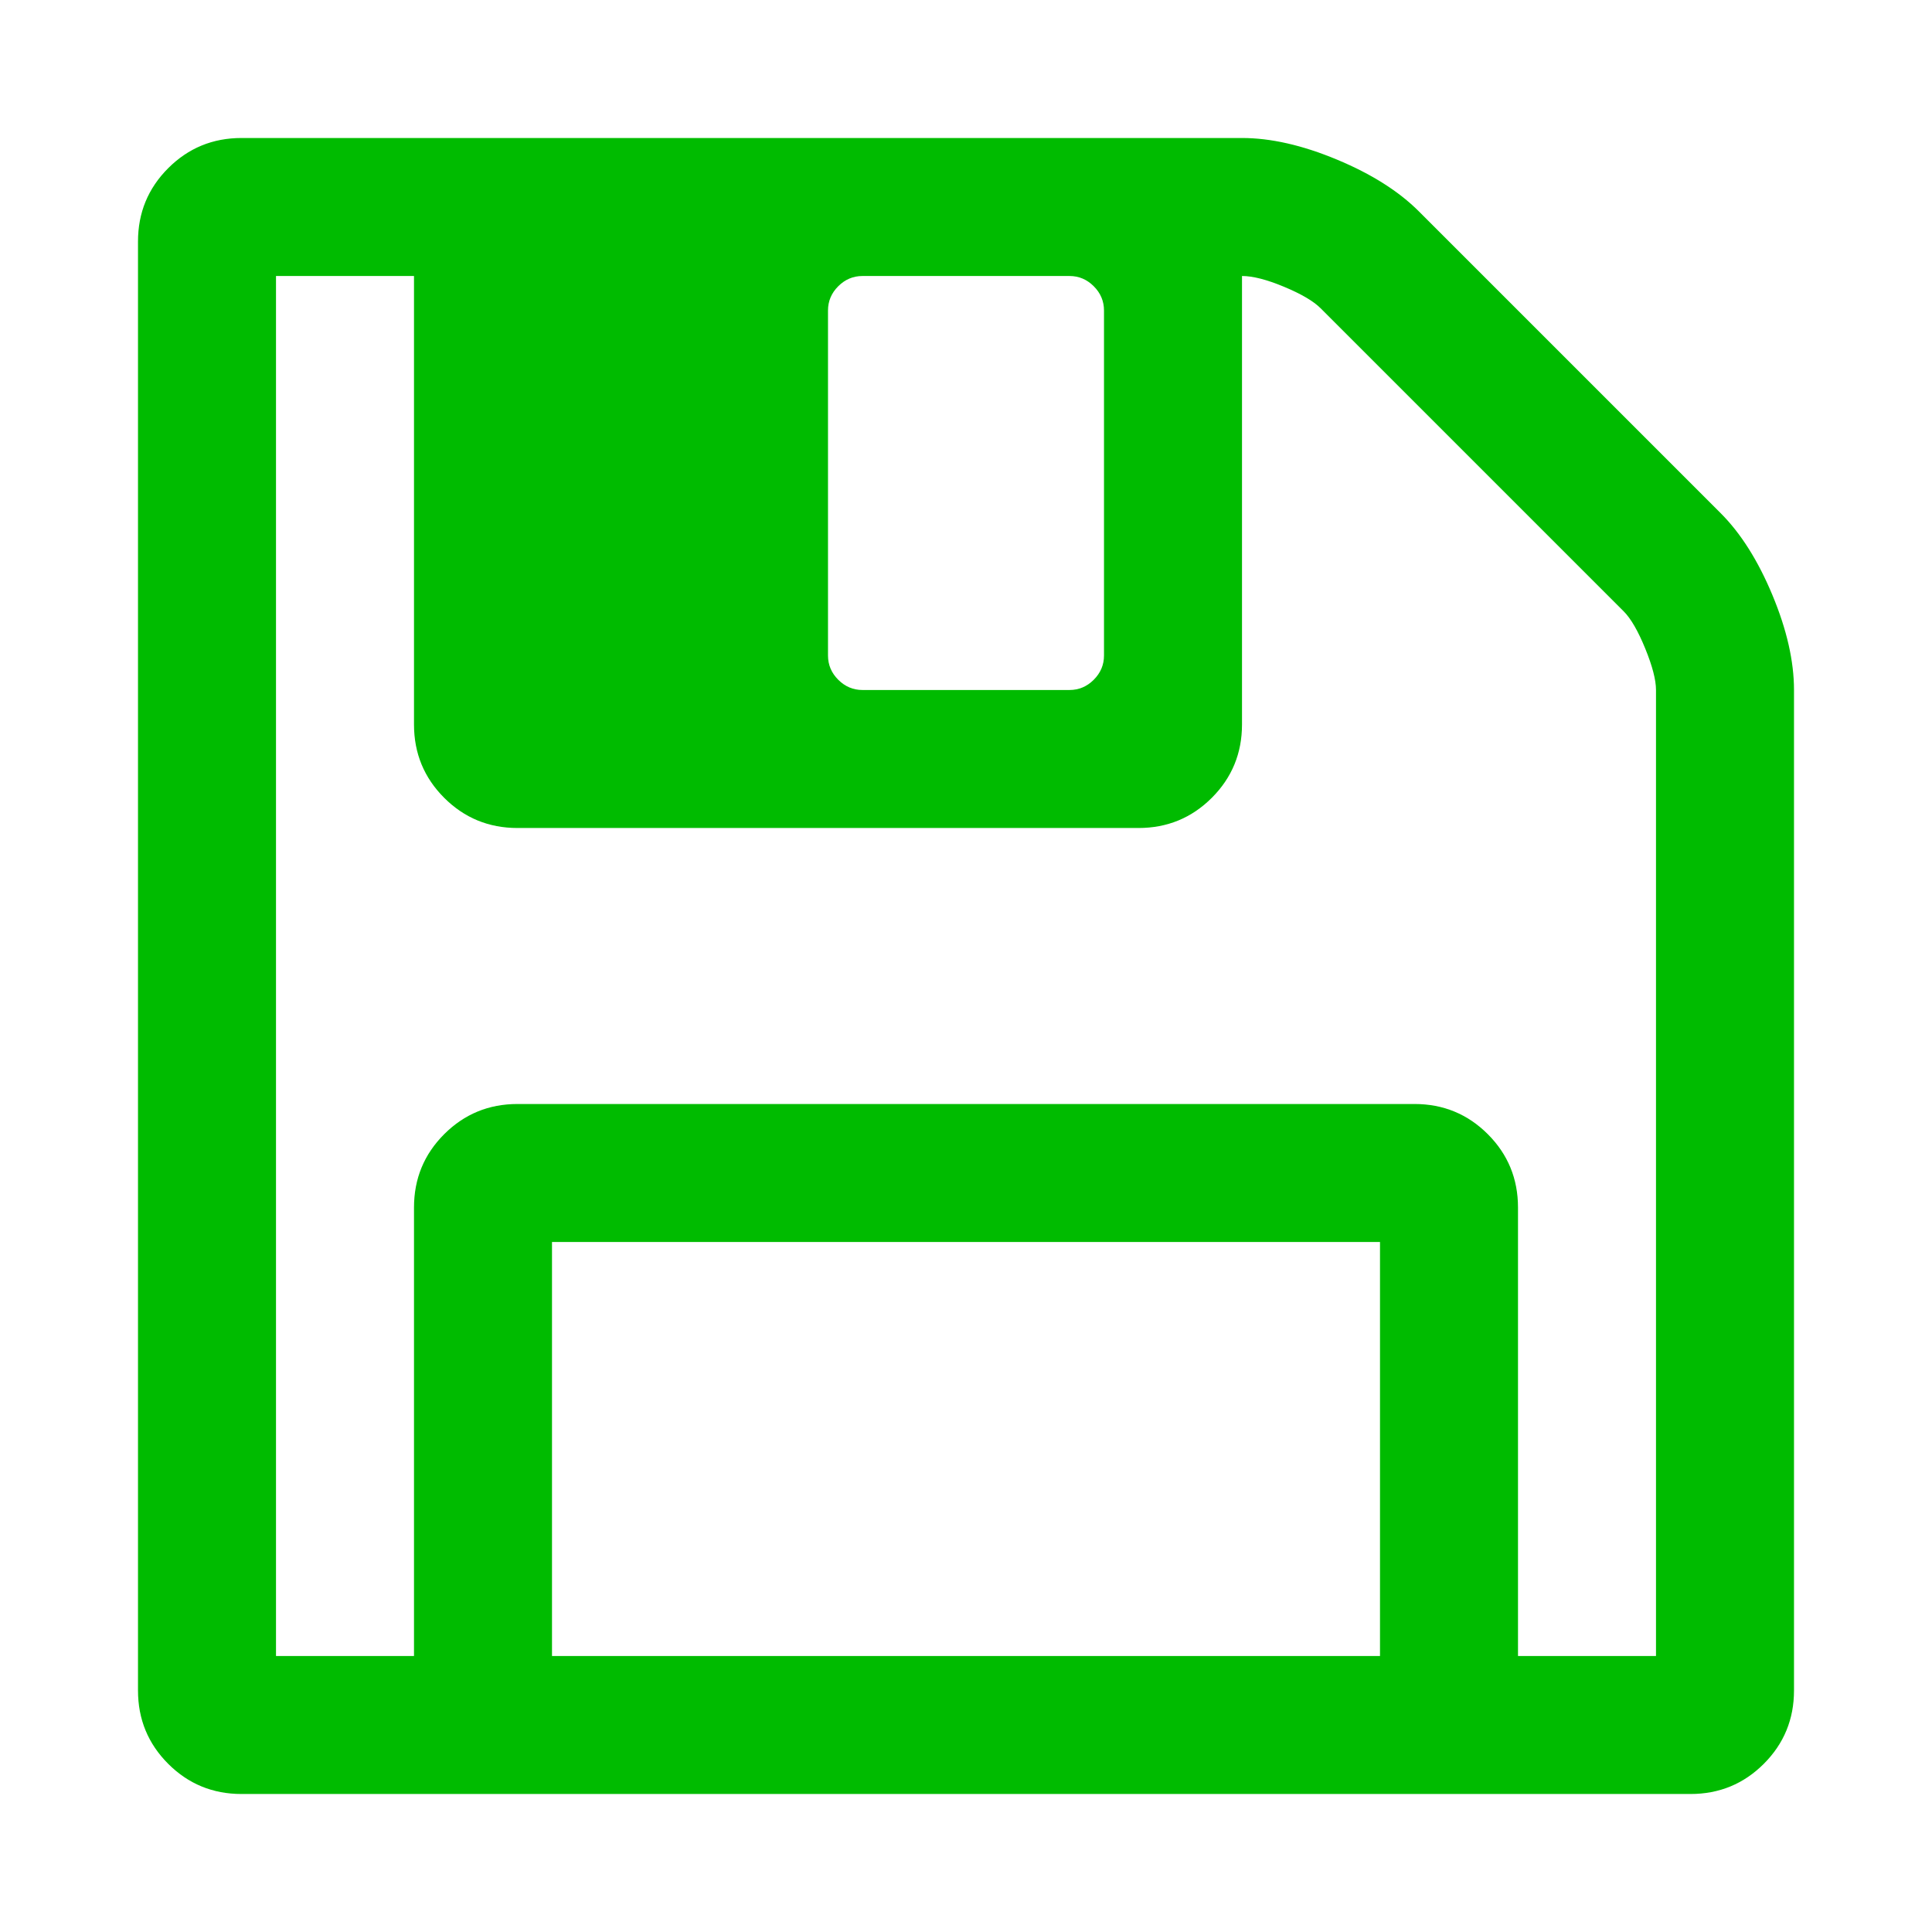
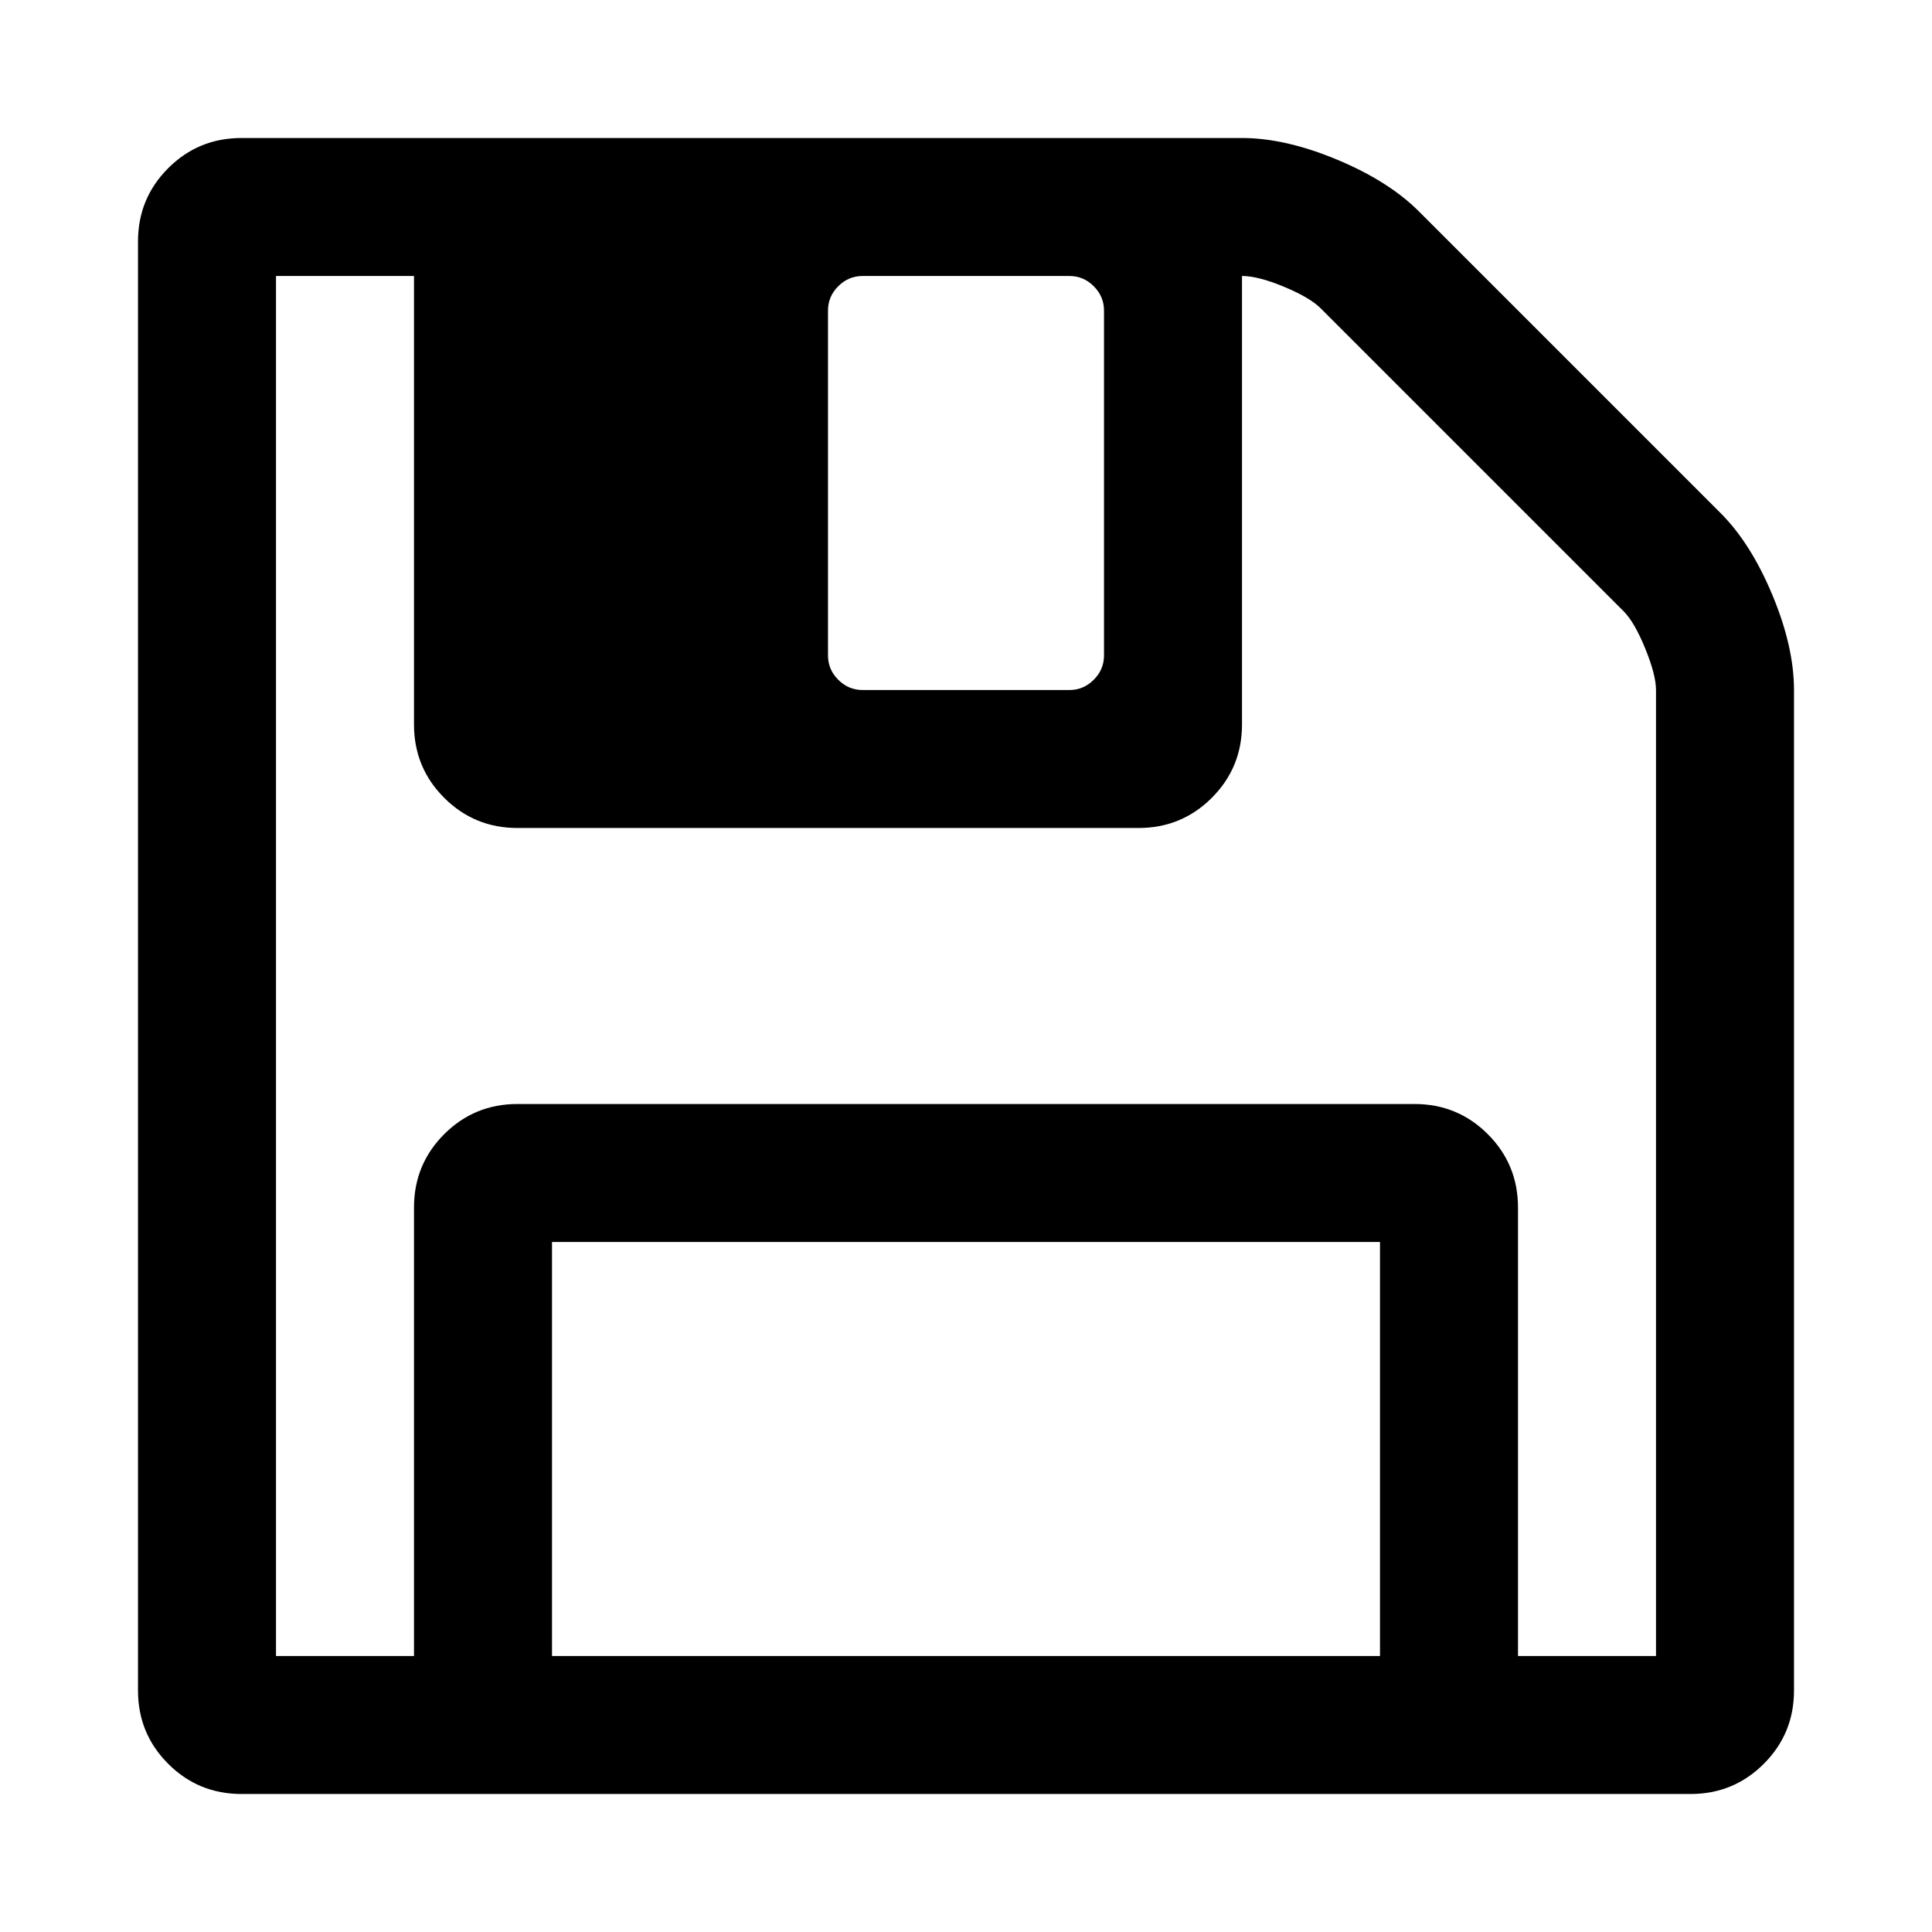
<svg xmlns="http://www.w3.org/2000/svg" width="1792" height="1792" viewBox="0 0 1792 1792">
-   <path d="M512 1536h768v-384h-768v384zm896 0h128v-896q0-14-10-38.5t-20-34.5l-281-281q-10-10-34-20t-39-10v416q0 40-28 68t-68 28h-576q-40 0-68-28t-28-68v-416h-128v1280h128v-416q0-40 28-68t68-28h832q40 0 68 28t28 68v416zm-384-928v-320q0-13-9.5-22.5t-22.5-9.5h-192q-13 0-22.5 9.5t-9.5 22.5v320q0 13 9.5 22.5t22.5 9.5h192q13 0 22.5-9.5t9.5-22.5zm640 32v928q0 40-28 68t-68 28h-1344q-40 0-68-28t-28-68v-1344q0-40 28-68t68-28h928q40 0 88 20t76 48l280 280q28 28 48 76t20 88z" fill="#00bb00" />
+   <path d="M512 1536h768v-384h-768v384zm896 0h128v-896q0-14-10-38.5t-20-34.5l-281-281q-10-10-34-20t-39-10v416q0 40-28 68t-68 28h-576q-40 0-68-28t-28-68v-416h-128v1280h128v-416q0-40 28-68t68-28h832q40 0 68 28t28 68v416zm-384-928v-320q0-13-9.5-22.5t-22.5-9.5h-192q-13 0-22.5 9.5t-9.5 22.5v320q0 13 9.5 22.5t22.5 9.5h192q13 0 22.5-9.5t9.5-22.5zm640 32v928q0 40-28 68t-68 28h-1344q-40 0-68-28t-28-68v-1344q0-40 28-68t68-28h928q40 0 88 20t76 48l280 280q28 28 48 76t20 88z" fill="#000000" />
</svg>
